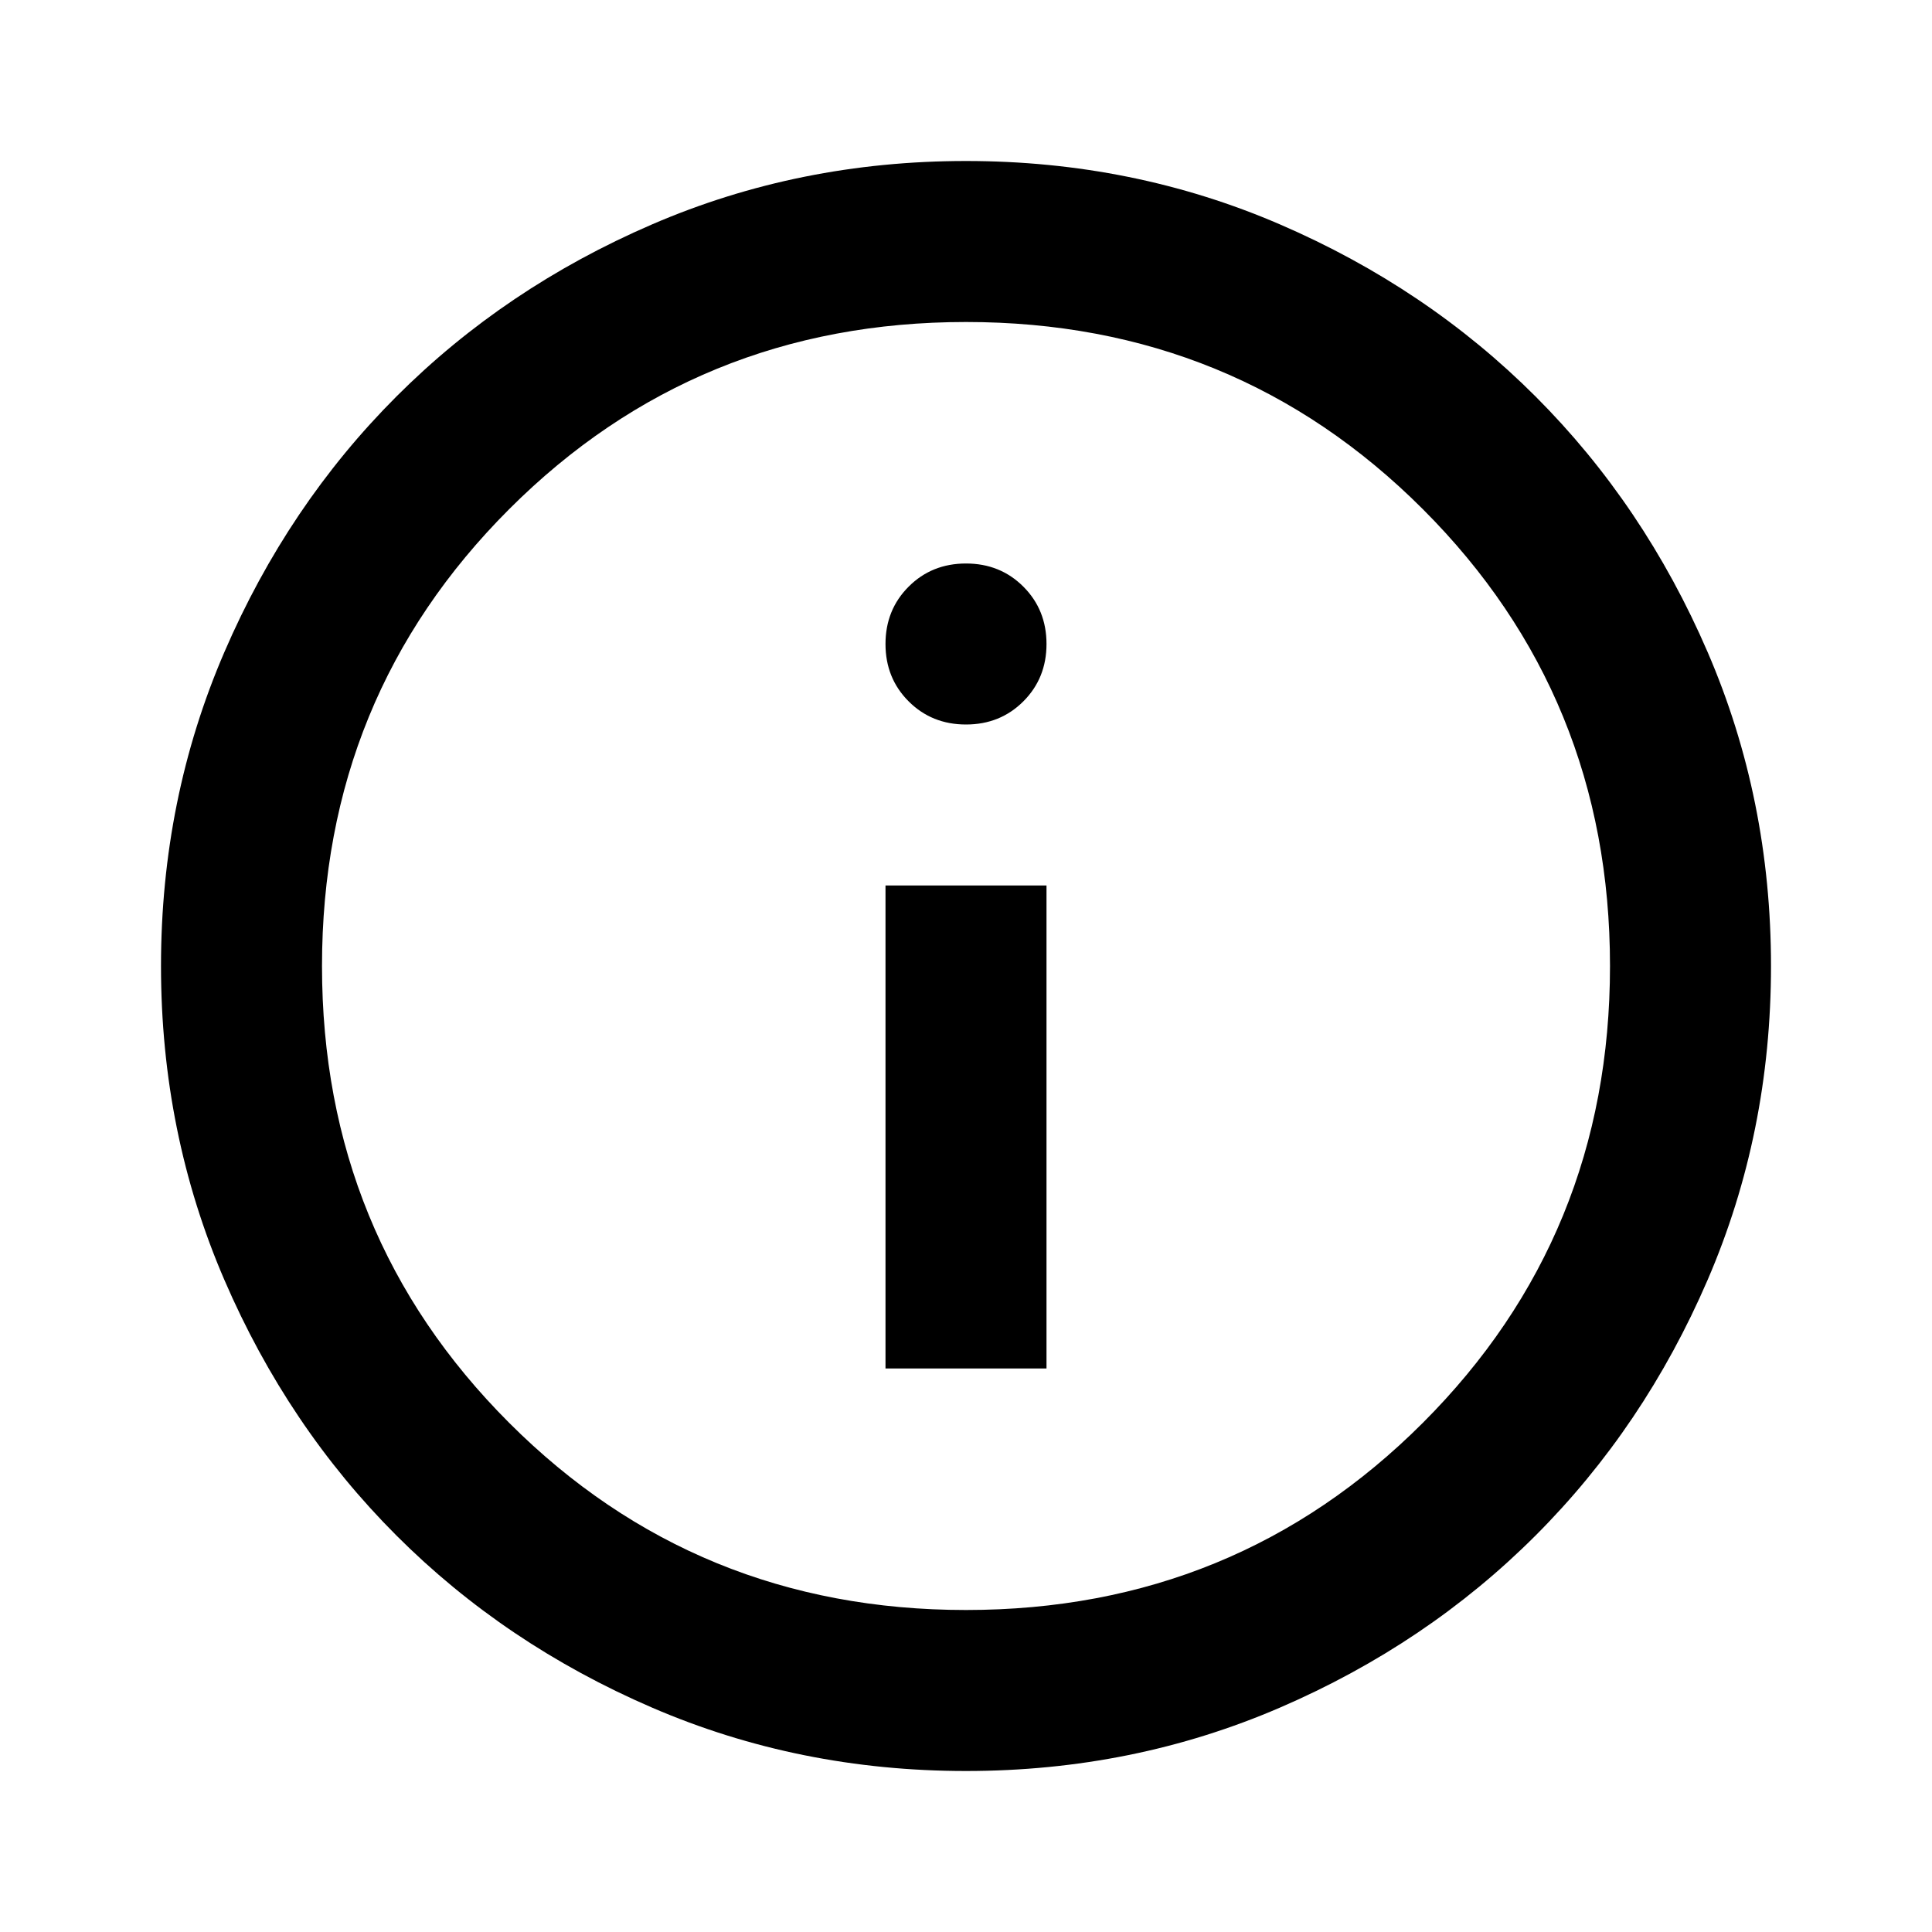
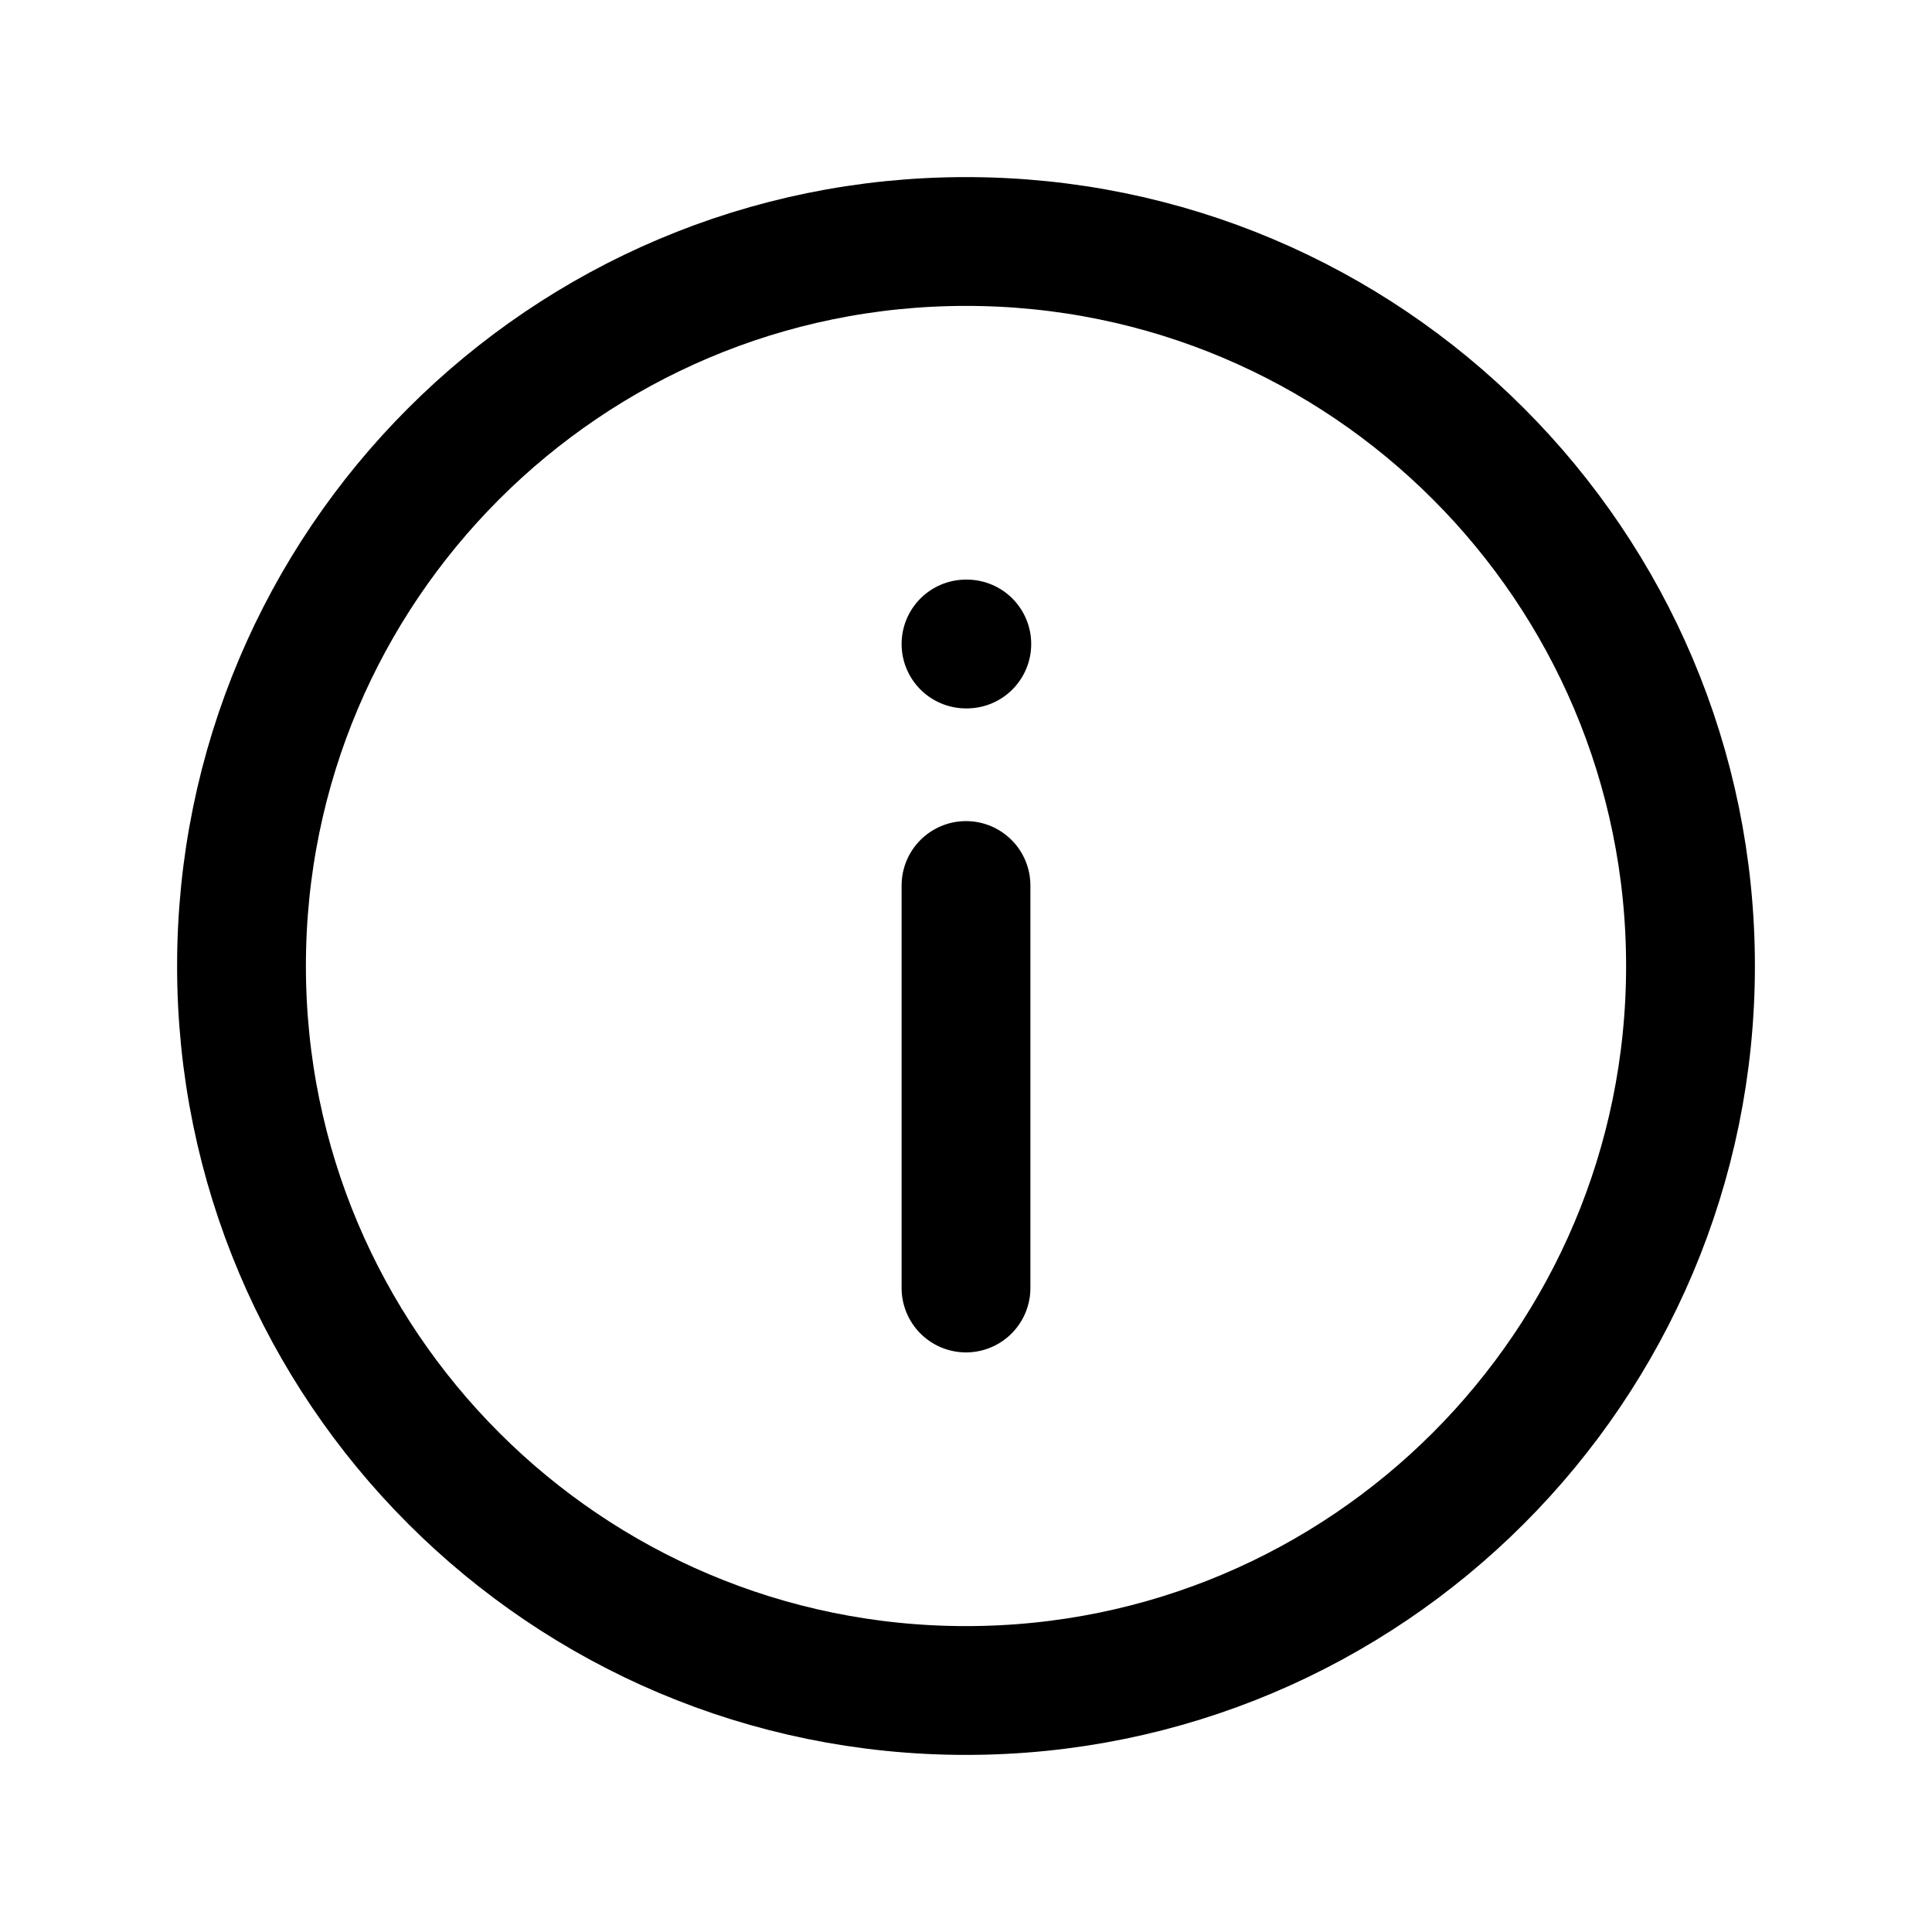
- <svg xmlns="http://www.w3.org/2000/svg" viewBox="0 -960 960 960" width="24" height="24" fill="currentColor">
-   <path d="M440-280h80v-240h-80v240Zm40-320q17 0 28.5-11.5T520-640q0-17-11.5-28.5T480-680q-17 0-28.5 11.5T440-640q0 17 11.5 28.5T480-600Zm0 520q-83 0-156-31.5T197-197q-54-54-85.5-127T80-480q0-83 31.5-156T197-763q54-54 127-85.5T480-880q83 0 156 31.5T763-763q54 54 85.5 127T880-480q0 83-31.5 156T763-197q-54 54-127 85.5T480-80Zm0-80q134 0 227-93t93-227q0-134-93-227t-227-93q-134 0-227 93t-93 227q0 134 93 227t227 93Zm0-320Z" />
+ <svg xmlns="http://www.w3.org/2000/svg" viewBox="0 0 24 24" width="24" height="24" fill="none" stroke="currentColor" stroke-width="1.6" stroke-linecap="round" stroke-linejoin="round">
+   <circle cx="12" cy="12" r="9" />
+   <path d="M12 11v5" />
+   <path d="M12 8h.01" />
</svg>
